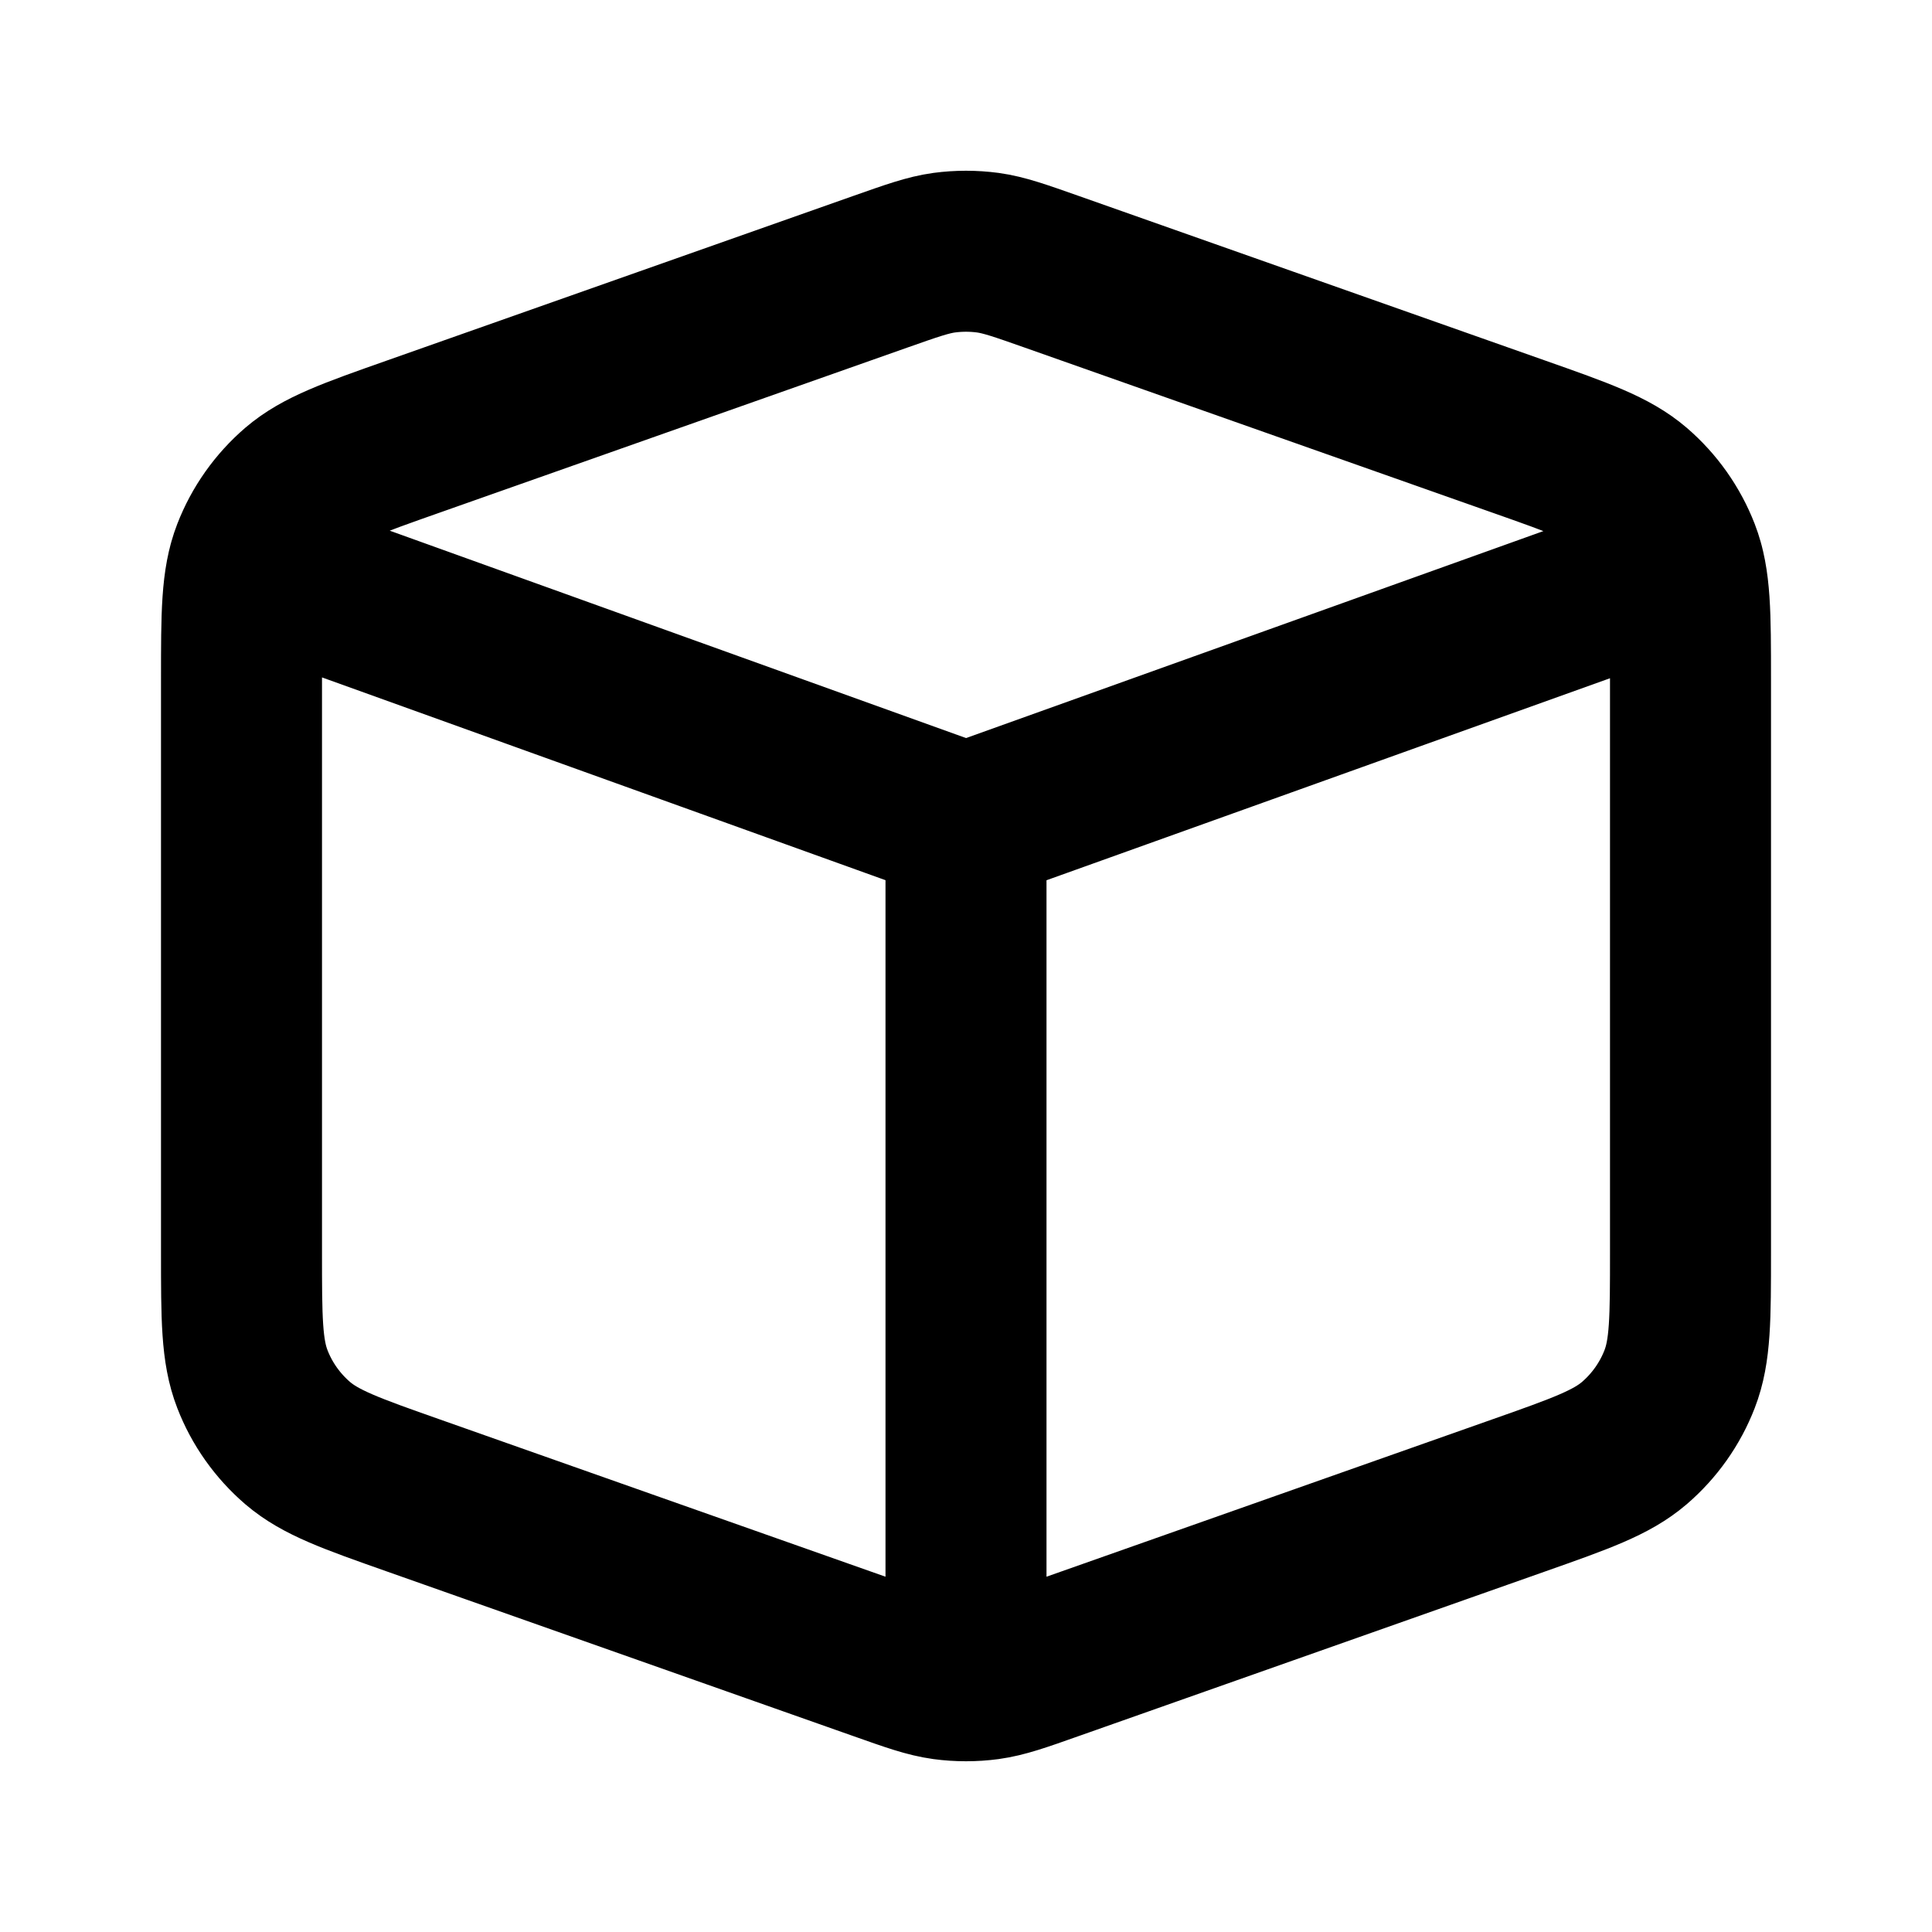
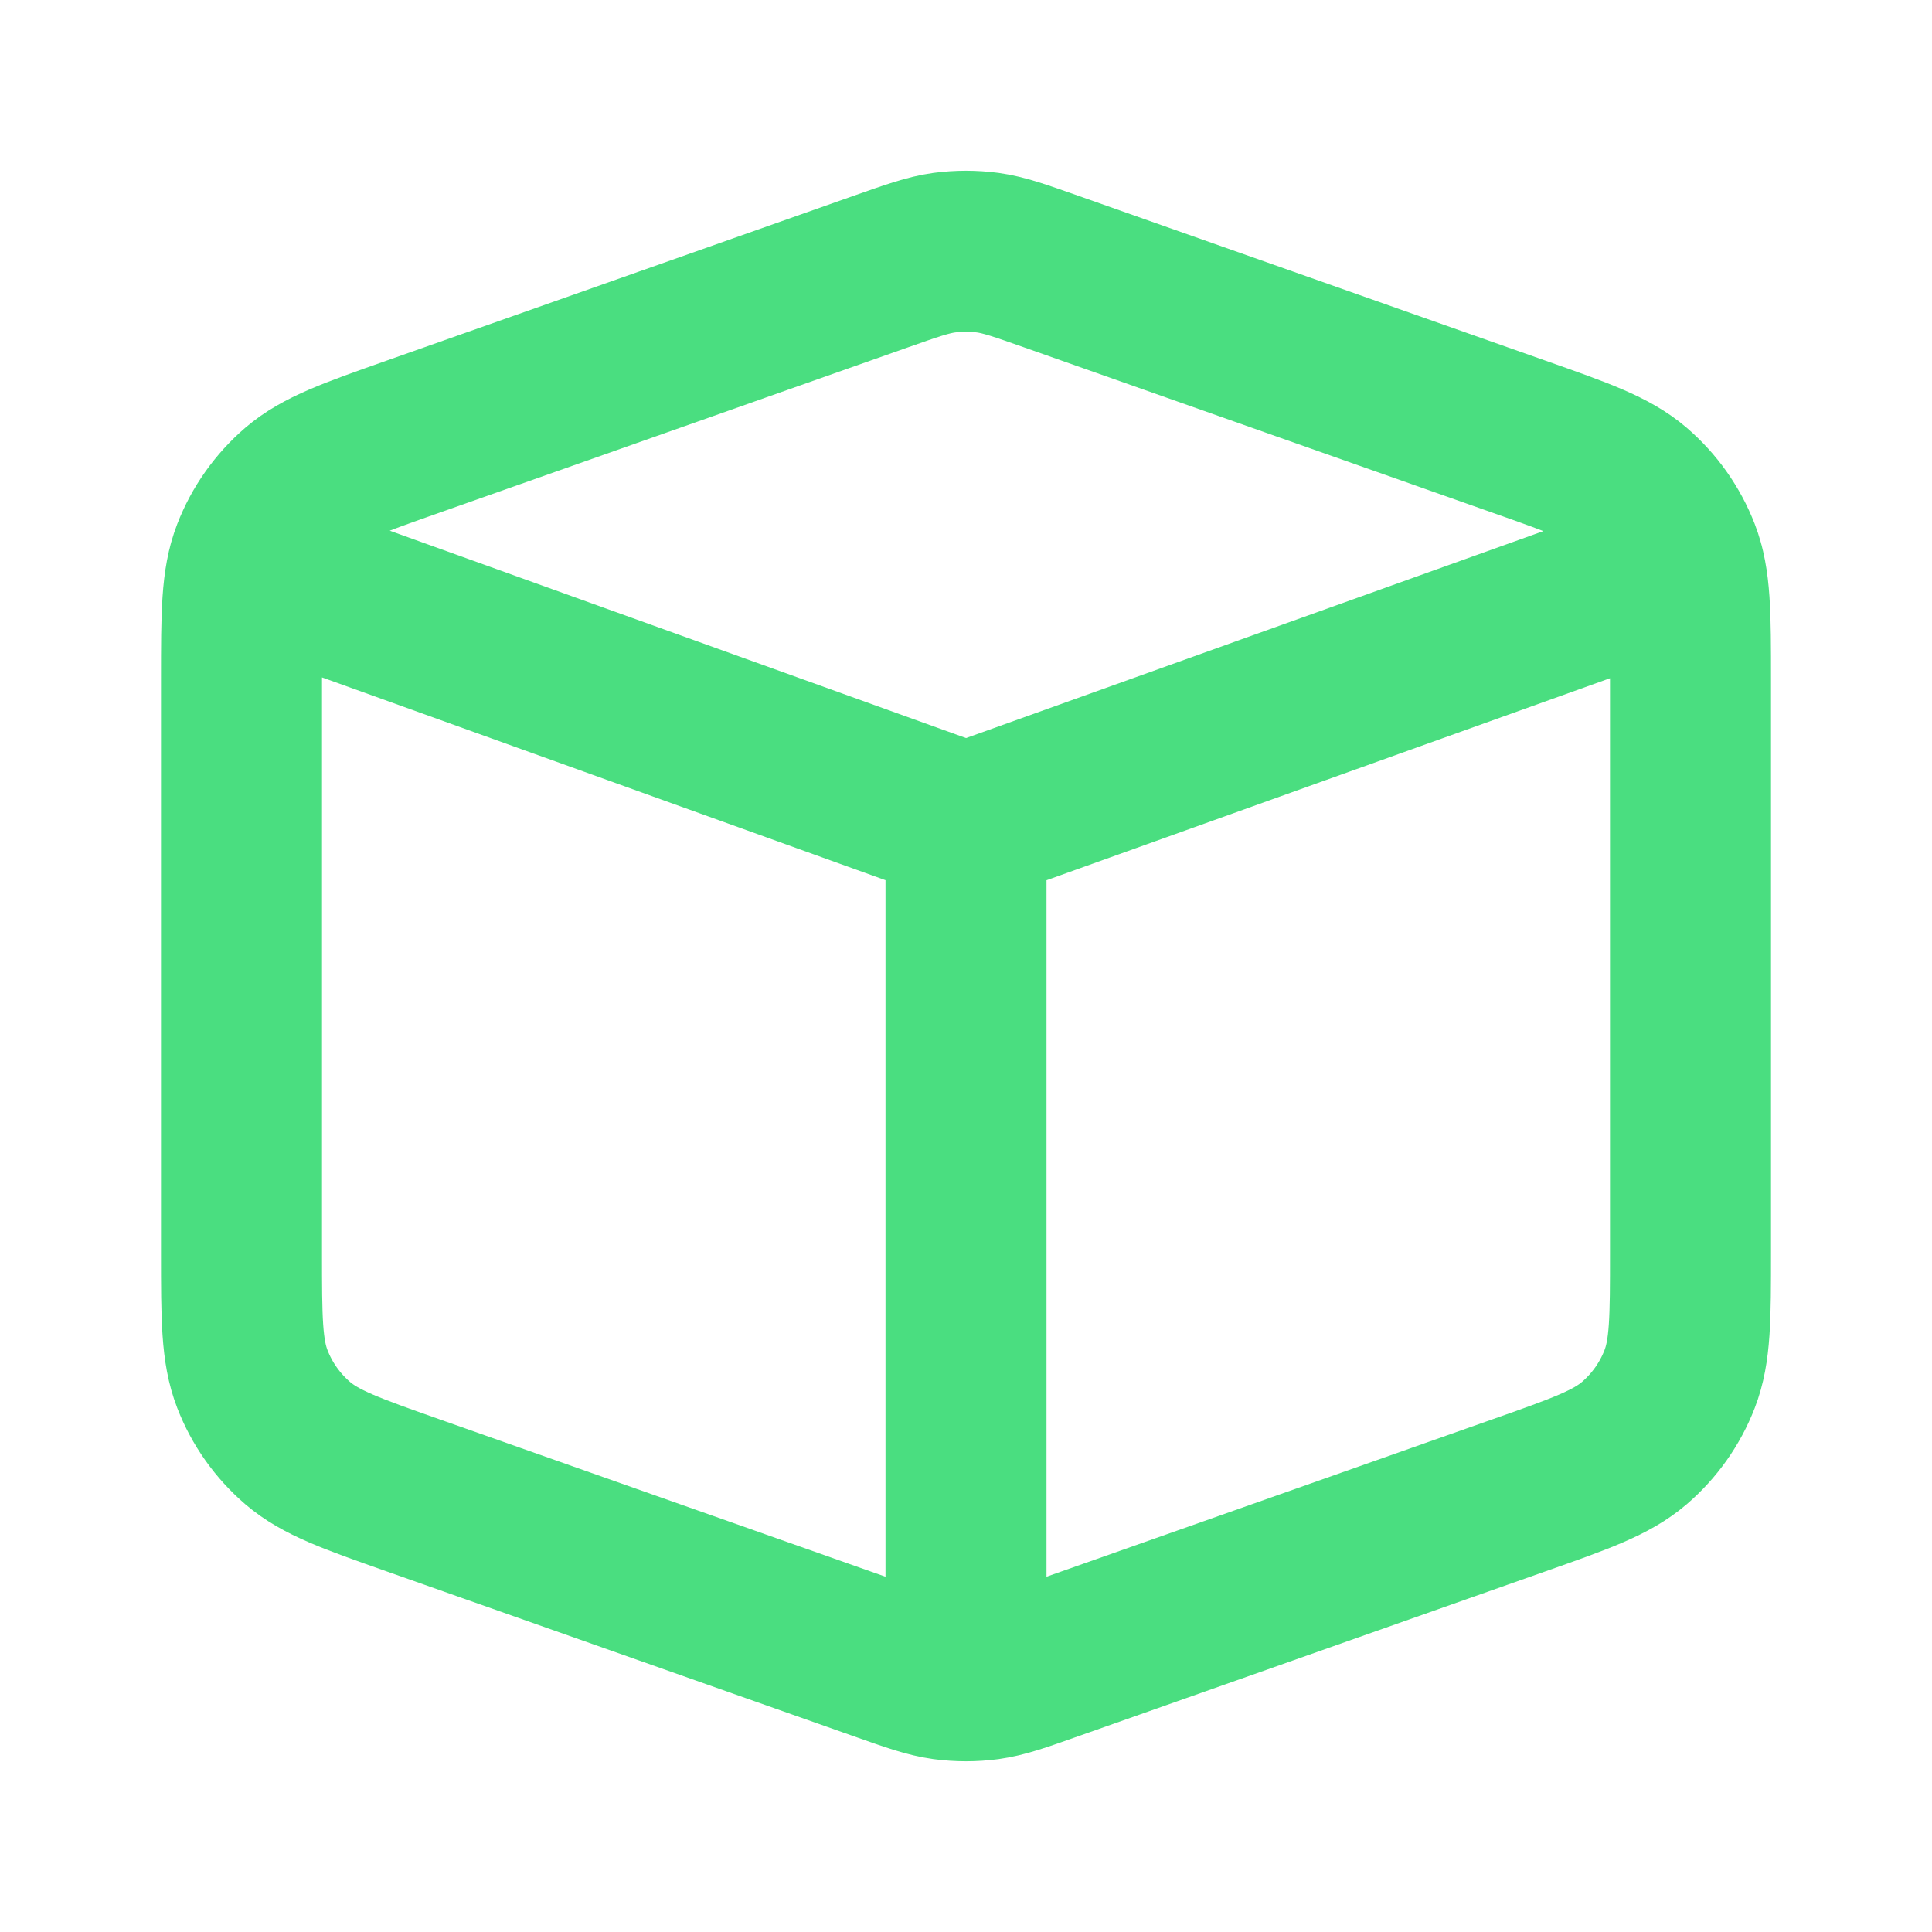
<svg xmlns="http://www.w3.org/2000/svg" width="800px" height="800px" viewBox="0 0 24 24" fill="none">
-   <path d="M12 10.231L3.085 7.023M12 10.231L20.918 7.034M12 10.231V20.879M5.135 18.577L10.935 20.624C11.33 20.764 11.527 20.833 11.729 20.861C11.909 20.885 12.091 20.885 12.271 20.861C12.473 20.833 12.67 20.764 13.065 20.624L18.865 18.577C19.634 18.306 20.018 18.17 20.302 17.927C20.552 17.712 20.746 17.439 20.865 17.131C21 16.782 21 16.375 21 15.559V8.441C21 7.625 21 7.218 20.865 6.869C20.746 6.562 20.552 6.288 20.302 6.073C20.018 5.83 19.634 5.694 18.865 5.423L13.065 3.376C12.67 3.237 12.473 3.167 12.271 3.139C12.091 3.115 11.909 3.115 11.729 3.139C11.527 3.167 11.33 3.237 10.935 3.376L5.135 5.423C4.366 5.694 3.982 5.83 3.698 6.073C3.448 6.288 3.254 6.562 3.135 6.869C3 7.218 3 7.625 3 8.441V15.559C3 16.375 3 16.782 3.135 17.131C3.254 17.439 3.448 17.712 3.698 17.927C3.982 18.17 4.366 18.306 5.135 18.577Z" stroke="#000000" stroke-width="2" stroke-linecap="round" stroke-linejoin="round" />
+   <path d="M12 10.231L3.085 7.023M12 10.231L20.918 7.034M12 10.231V20.879M5.135 18.577L10.935 20.624C11.33 20.764 11.527 20.833 11.729 20.861C11.909 20.885 12.091 20.885 12.271 20.861C12.473 20.833 12.67 20.764 13.065 20.624L18.865 18.577C19.634 18.306 20.018 18.17 20.302 17.927C20.552 17.712 20.746 17.439 20.865 17.131C21 16.782 21 16.375 21 15.559V8.441C21 7.625 21 7.218 20.865 6.869C20.746 6.562 20.552 6.288 20.302 6.073C20.018 5.83 19.634 5.694 18.865 5.423L13.065 3.376C12.67 3.237 12.473 3.167 12.271 3.139C12.091 3.115 11.909 3.115 11.729 3.139C11.527 3.167 11.33 3.237 10.935 3.376L5.135 5.423C4.366 5.694 3.982 5.83 3.698 6.073C3.448 6.288 3.254 6.562 3.135 6.869C3 7.218 3 7.625 3 8.441V15.559C3 16.375 3 16.782 3.135 17.131C3.254 17.439 3.448 17.712 3.698 17.927C3.982 18.17 4.366 18.306 5.135 18.577Z" stroke="#4ade80" stroke-width="2" stroke-linecap="round" stroke-linejoin="round" />
</svg>
